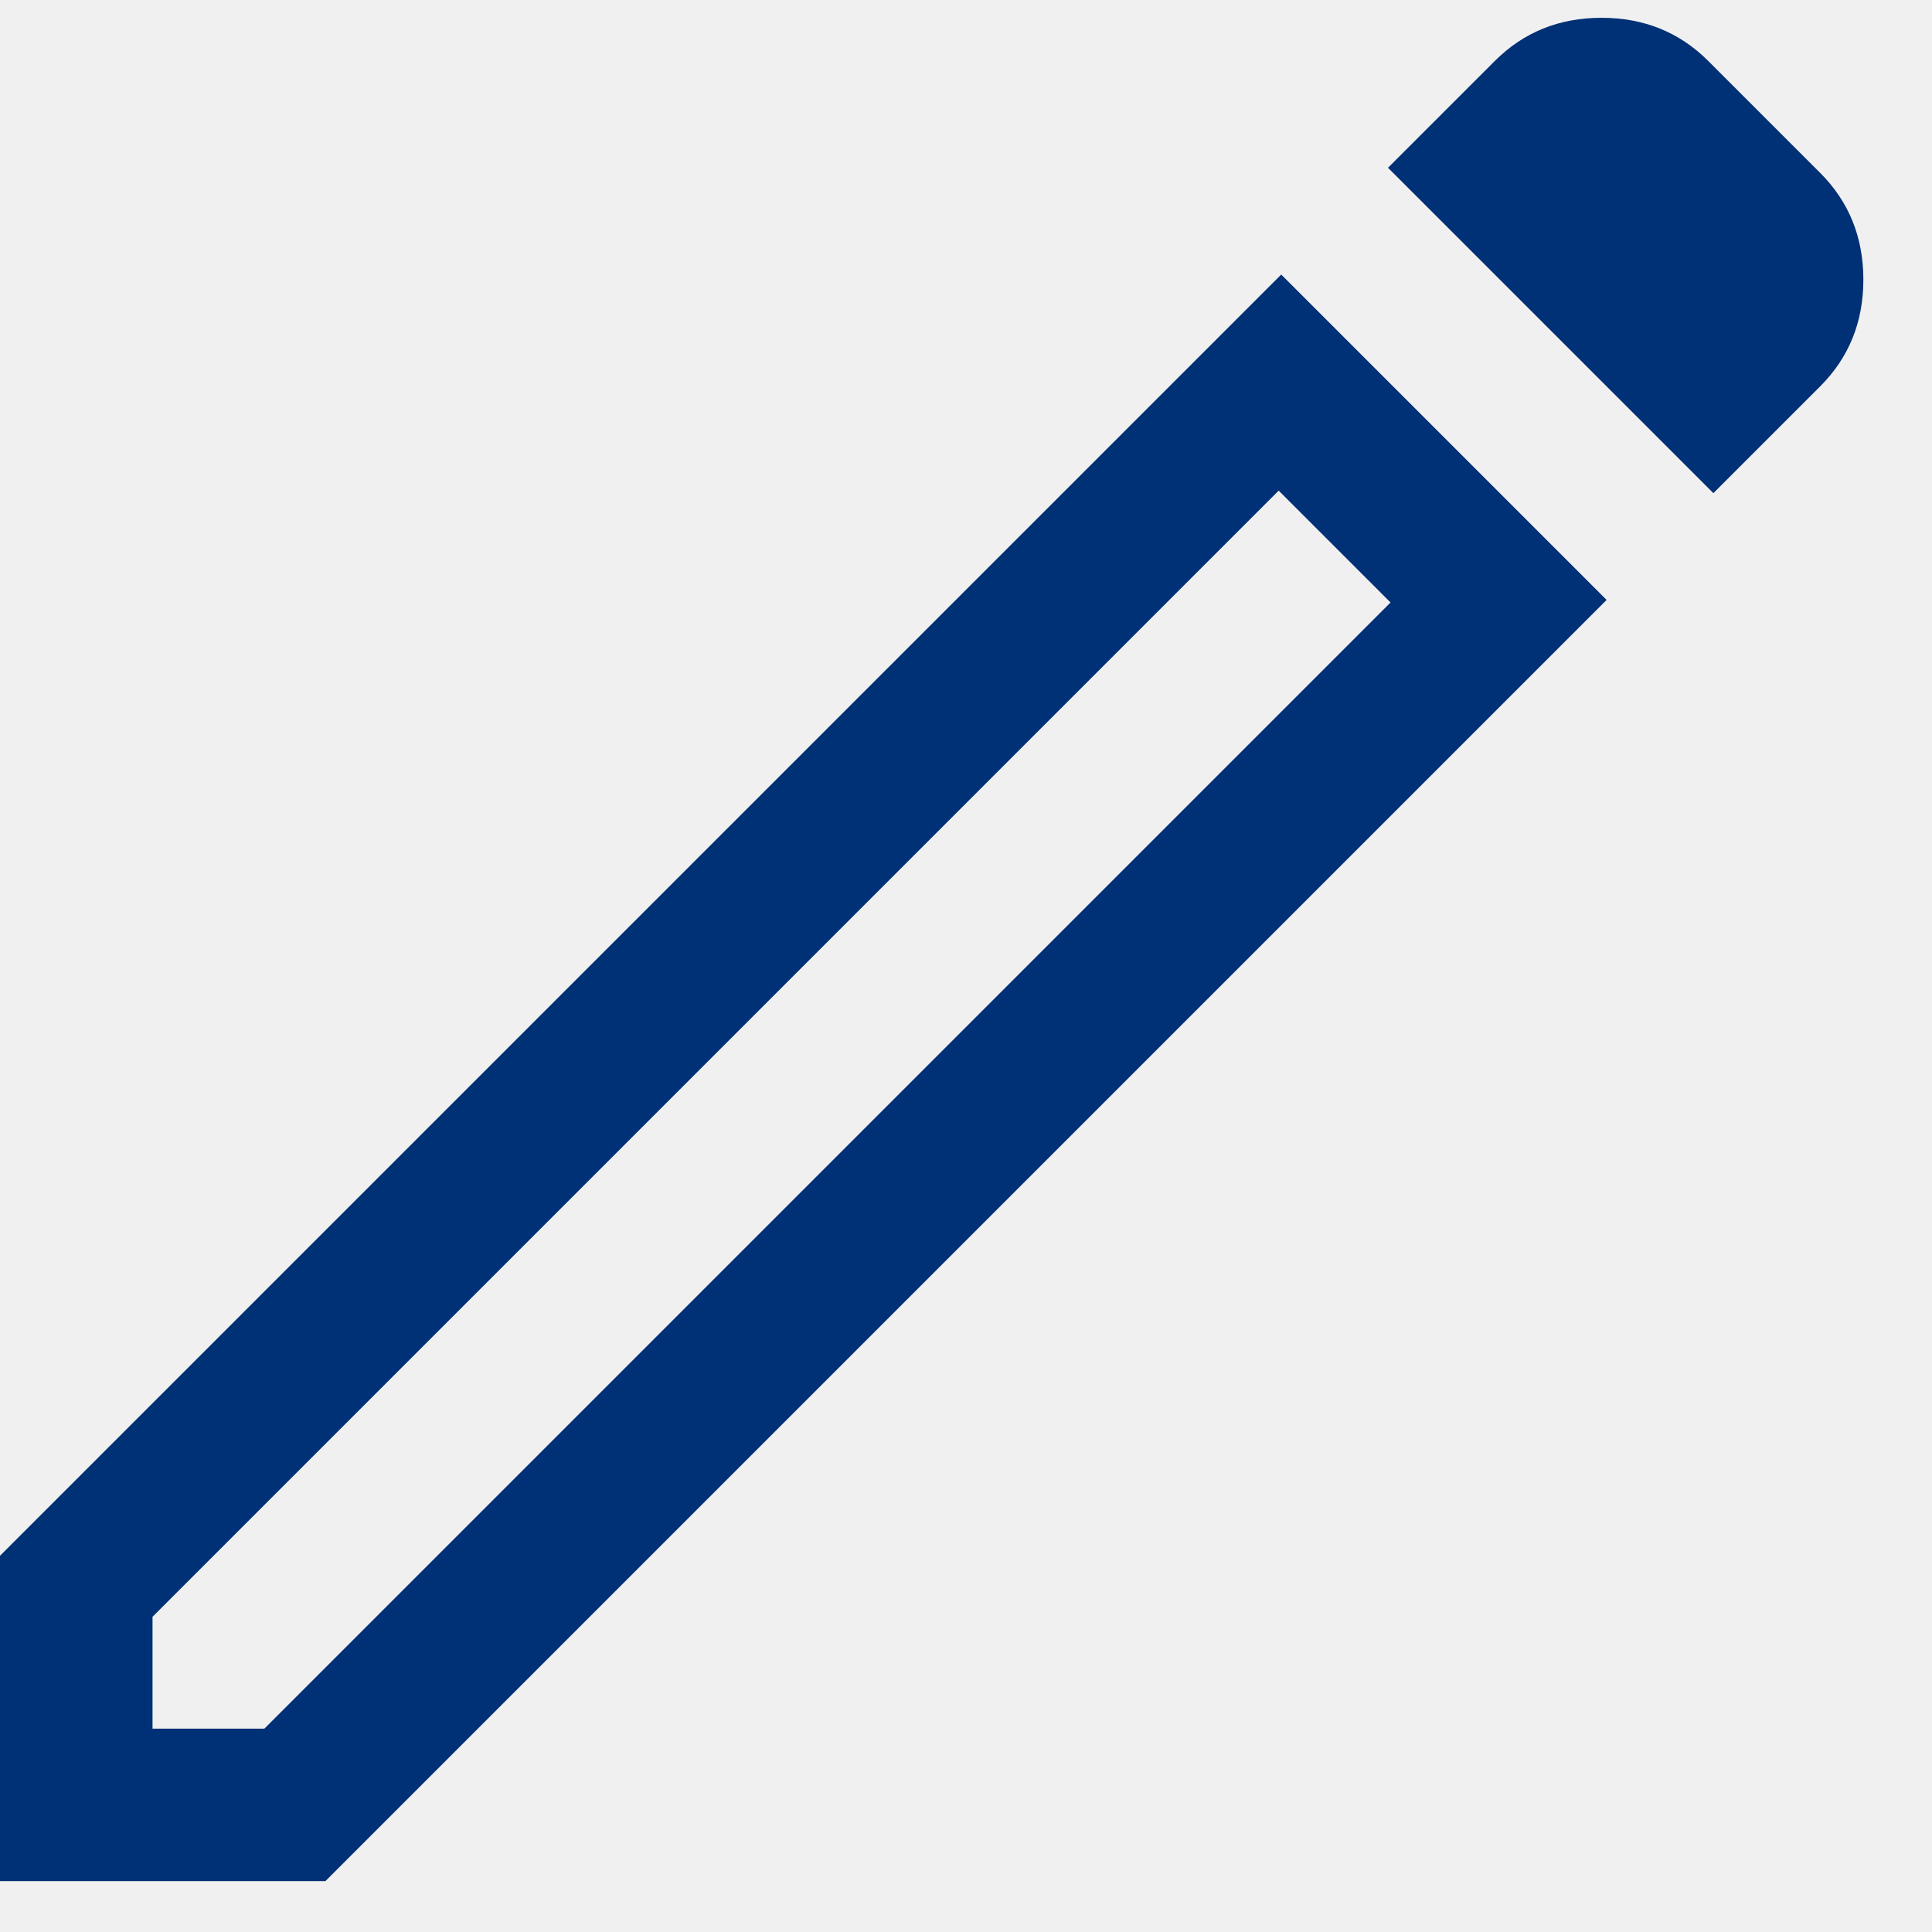
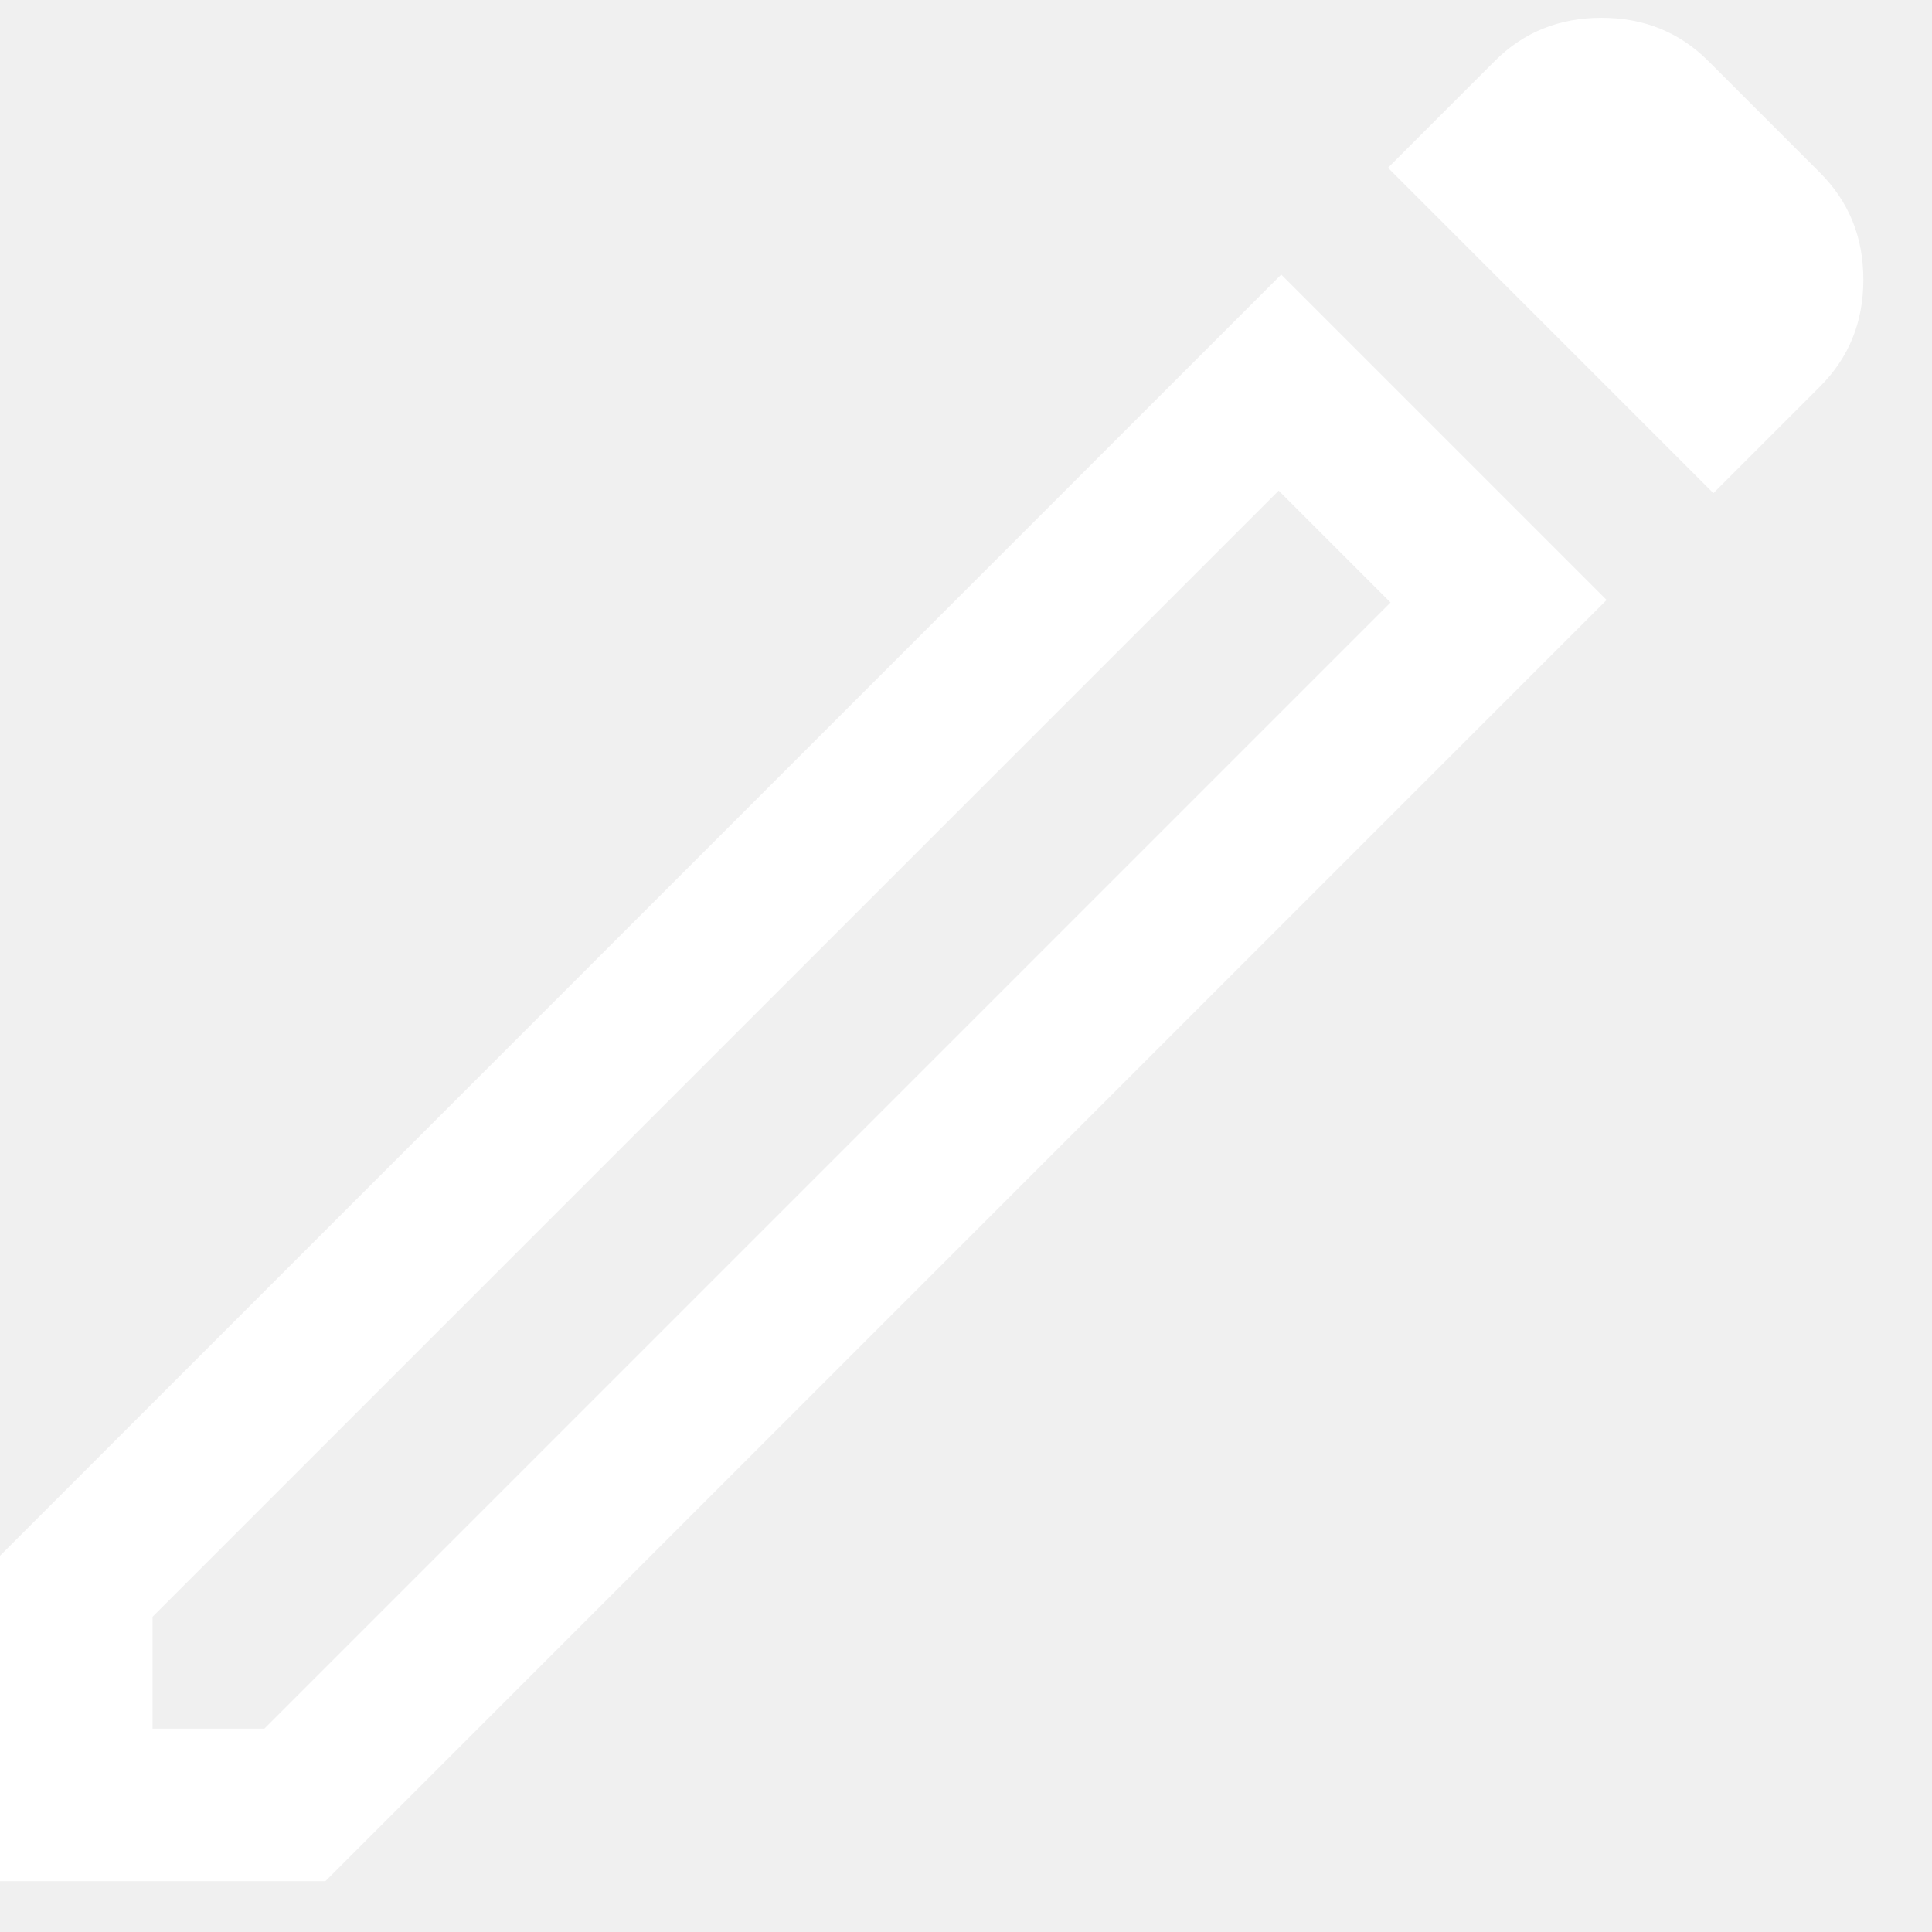
<svg xmlns="http://www.w3.org/2000/svg" width="19" height="19" viewBox="0 0 19 19" fill="none">
-   <path d="M1.5 17H2.6L13.675 5.925L12.575 4.825L1.5 15.9V17ZM16.85 4.85L13.65 1.65L14.7 0.6C14.983 0.317 15.333 0.175 15.75 0.175C16.167 0.175 16.517 0.317 16.8 0.6L17.9 1.7C18.183 1.983 18.325 2.333 18.325 2.75C18.325 3.167 18.183 3.517 17.9 3.8L16.85 4.85ZM15.8 5.9L3.2 18.5H0V15.3L12.6 2.7L15.8 5.9ZM13.125 5.375L12.575 4.825L13.675 5.925L13.125 5.375Z" fill="#003075" />
+   <path d="M1.5 17H2.6L13.675 5.925L12.575 4.825L1.5 15.9V17ZM16.85 4.85L13.65 1.65L14.7 0.6C14.983 0.317 15.333 0.175 15.75 0.175C16.167 0.175 16.517 0.317 16.8 0.6L17.9 1.7C18.183 1.983 18.325 2.333 18.325 2.75C18.325 3.167 18.183 3.517 17.9 3.8L16.85 4.85ZM15.8 5.9L3.2 18.5H0V15.3L12.6 2.7L15.8 5.9ZM13.125 5.375L12.575 4.825L13.675 5.925L13.125 5.375Z" fill="#FFF" />
</svg>
